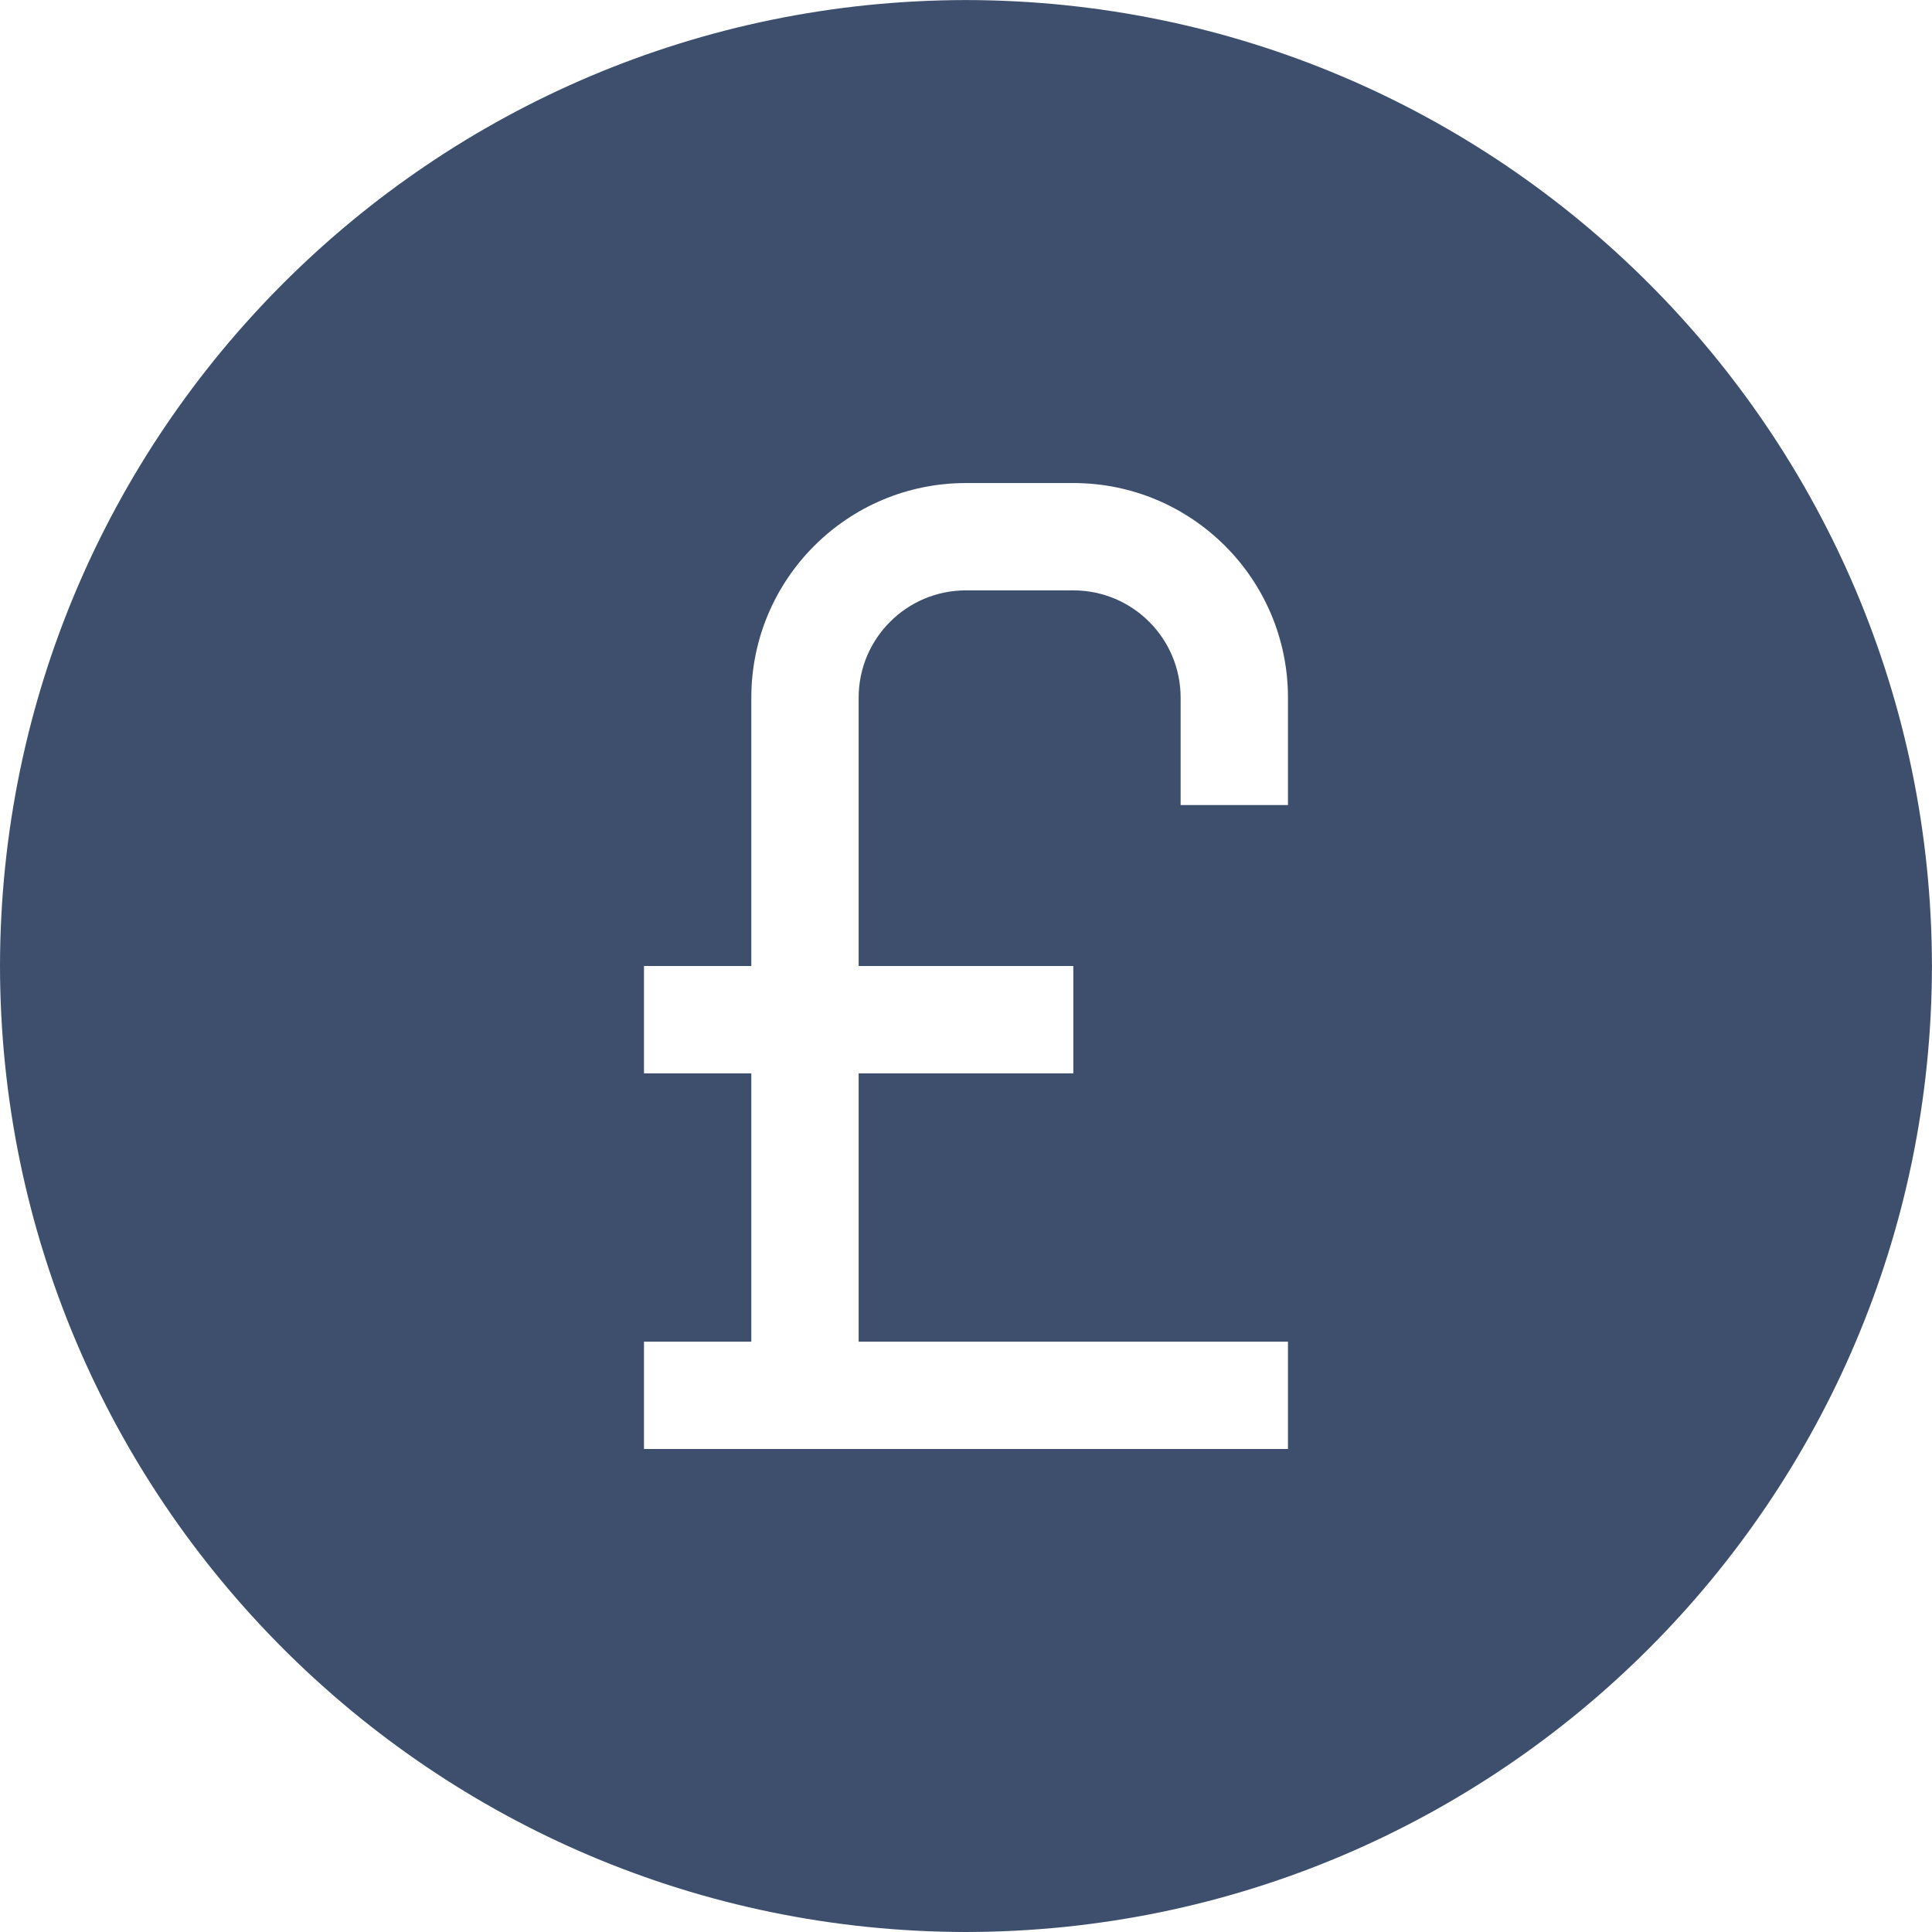
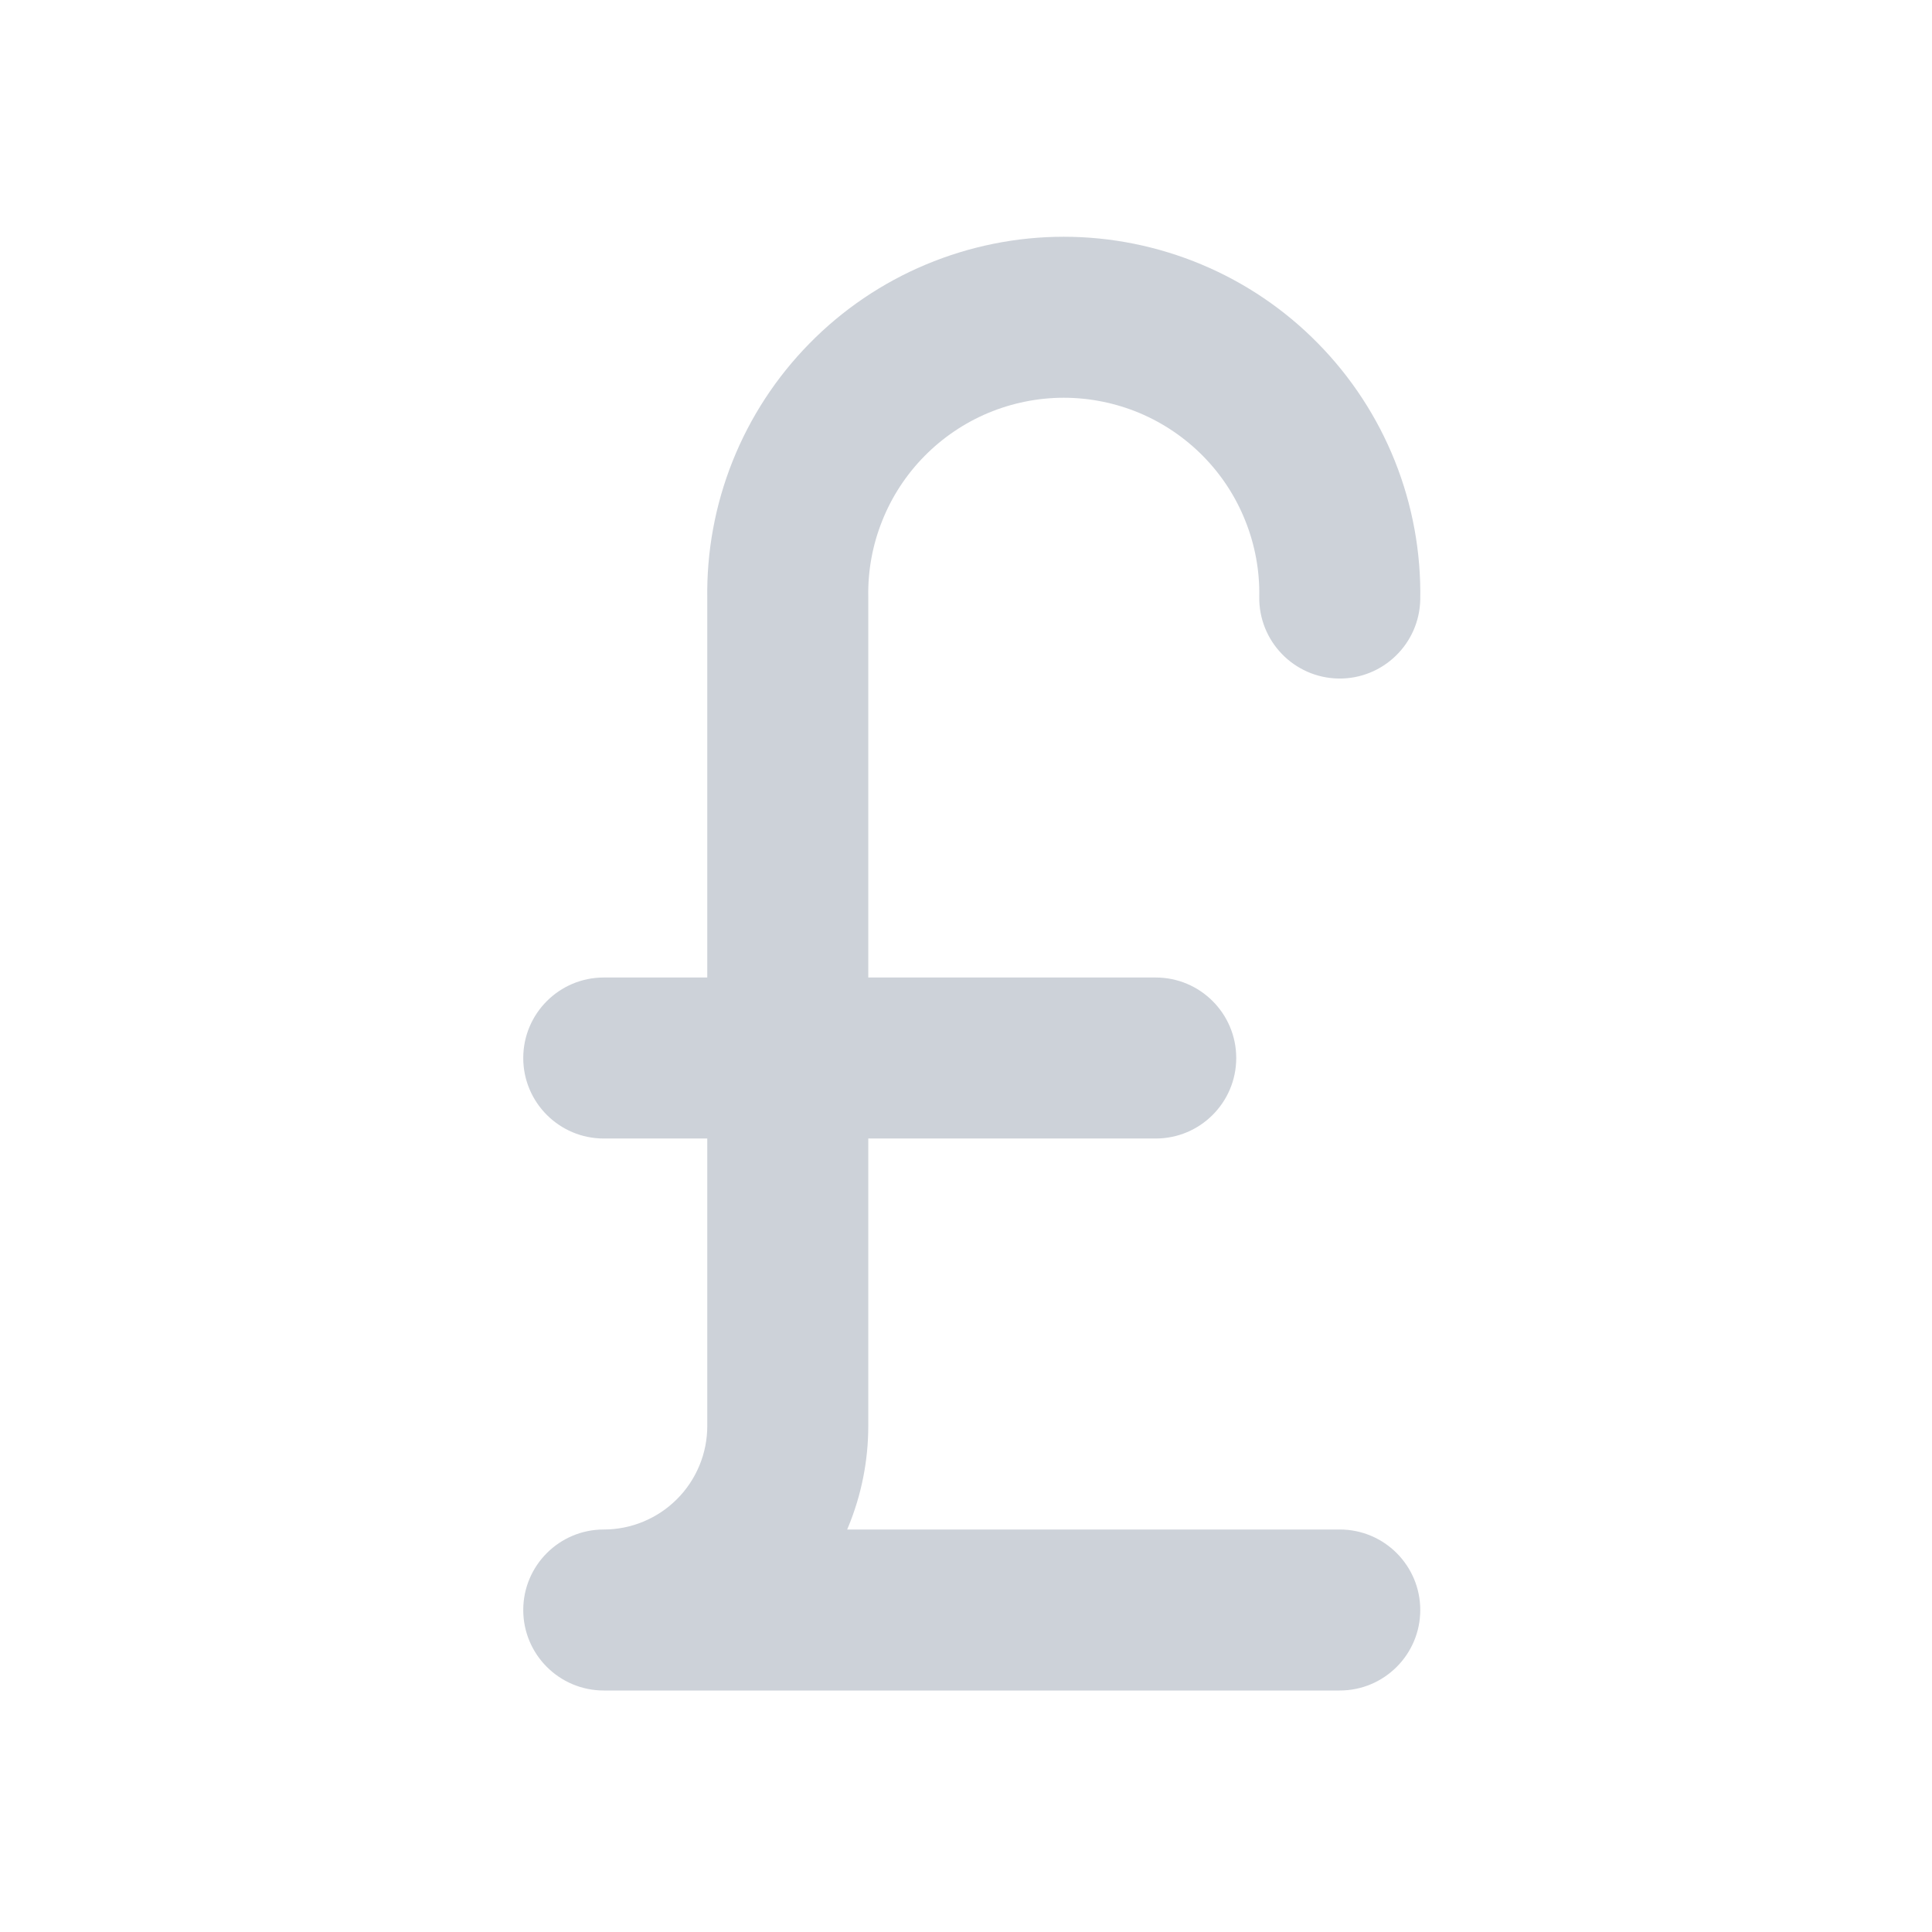
- <svg xmlns="http://www.w3.org/2000/svg" viewBox="5907 -1472.001 36 36.001">
-   <defs>
-     <style>.a{fill:#3d4f6c;}</style>
-   </defs>
-   <path class="a" d="M-5726,1974a18.021,18.021,0,0,1-18-18,18.021,18.021,0,0,1,18-18,18.021,18.021,0,0,1,18,18A18.021,18.021,0,0,1-5726,1974Zm-6-11v2h12v-2h-8v-5h4v-2h-4v-5a2,2,0,0,1,2-2h2a2,2,0,0,1,2,2v2h2v-2a4,4,0,0,0-4-4h-2a4,4,0,0,0-4,4v5h-2v2h2v5Z" transform="translate(11651 -3410)" />
+ <svg xmlns="http://www.w3.org/2000/svg" width="24" height="24" viewBox="0 0 24 24" fill="none">
+   <path d="M13.214 2.941C12.627 2.941 12.044 3.059 11.502 3.286C10.96 3.513 10.468 3.846 10.056 4.266C9.644 4.685 9.319 5.182 9.101 5.728C8.884 6.271 8.777 6.852 8.786 7.437V12.143H7.5C6.948 12.143 6.5 12.591 6.5 13.143C6.5 13.695 6.948 14.143 7.5 14.143H8.786V17.714C8.786 17.883 8.753 18.05 8.688 18.206C8.623 18.362 8.529 18.504 8.409 18.623C8.29 18.743 8.148 18.837 7.992 18.902C7.836 18.967 7.669 19 7.5 19C6.948 19 6.5 19.448 6.5 20C6.5 20.552 6.948 21 7.5 21H16.643C17.195 21 17.643 20.552 17.643 20C17.643 19.448 17.195 19 16.643 19H10.524L10.536 18.971C10.701 18.573 10.786 18.145 10.786 17.714V14.143H14.357C14.909 14.143 15.357 13.695 15.357 13.143C15.357 12.591 14.909 12.143 14.357 12.143H10.786V7.429L10.786 7.412C10.78 7.09 10.839 6.769 10.959 6.47C11.078 6.17 11.256 5.898 11.482 5.668C11.708 5.438 11.978 5.255 12.275 5.13C12.573 5.006 12.892 4.941 13.214 4.941C13.537 4.941 13.856 5.006 14.154 5.13C14.451 5.255 14.721 5.438 14.947 5.668C15.173 5.898 15.351 6.17 15.47 6.47C15.59 6.769 15.649 7.09 15.643 7.412C15.634 7.964 16.074 8.419 16.626 8.429C17.178 8.438 17.633 7.998 17.643 7.446C17.653 6.858 17.546 6.274 17.328 5.728C17.11 5.182 16.785 4.685 16.373 4.266C15.961 3.846 15.469 3.513 14.927 3.286C14.385 3.059 13.803 2.941 13.214 2.941Z" fill="#cdd2d9" />
</svg>
